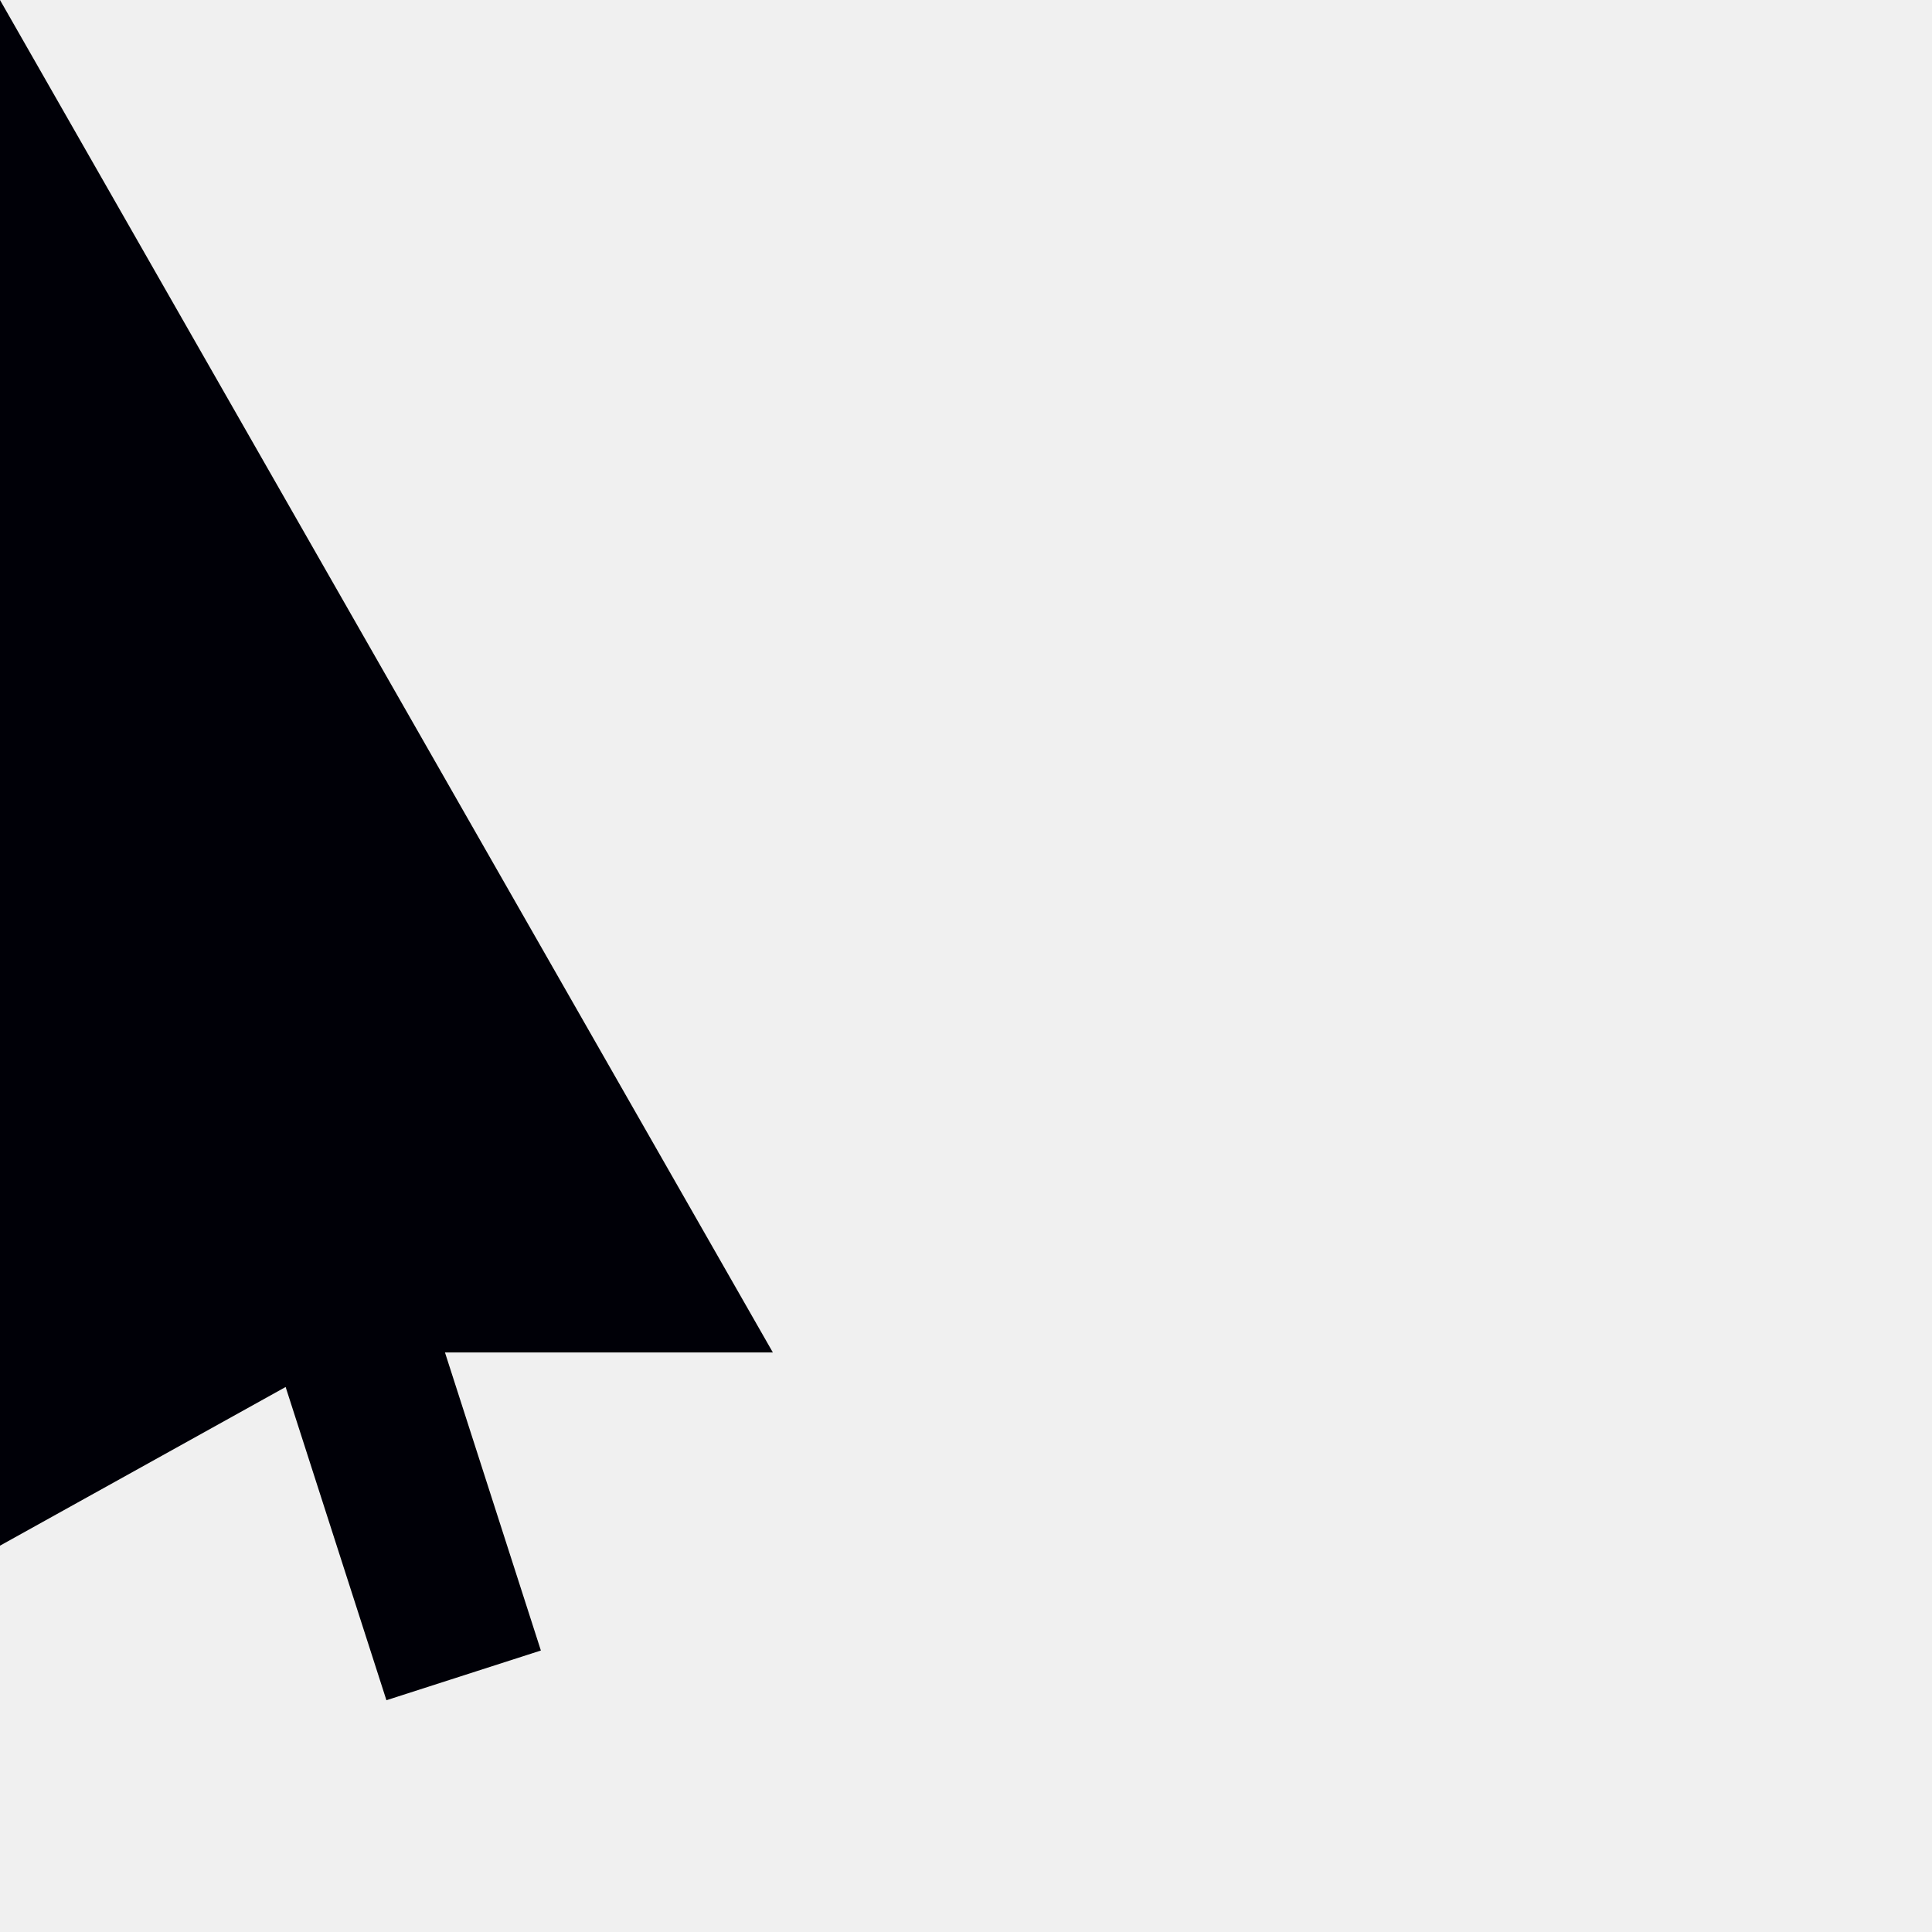
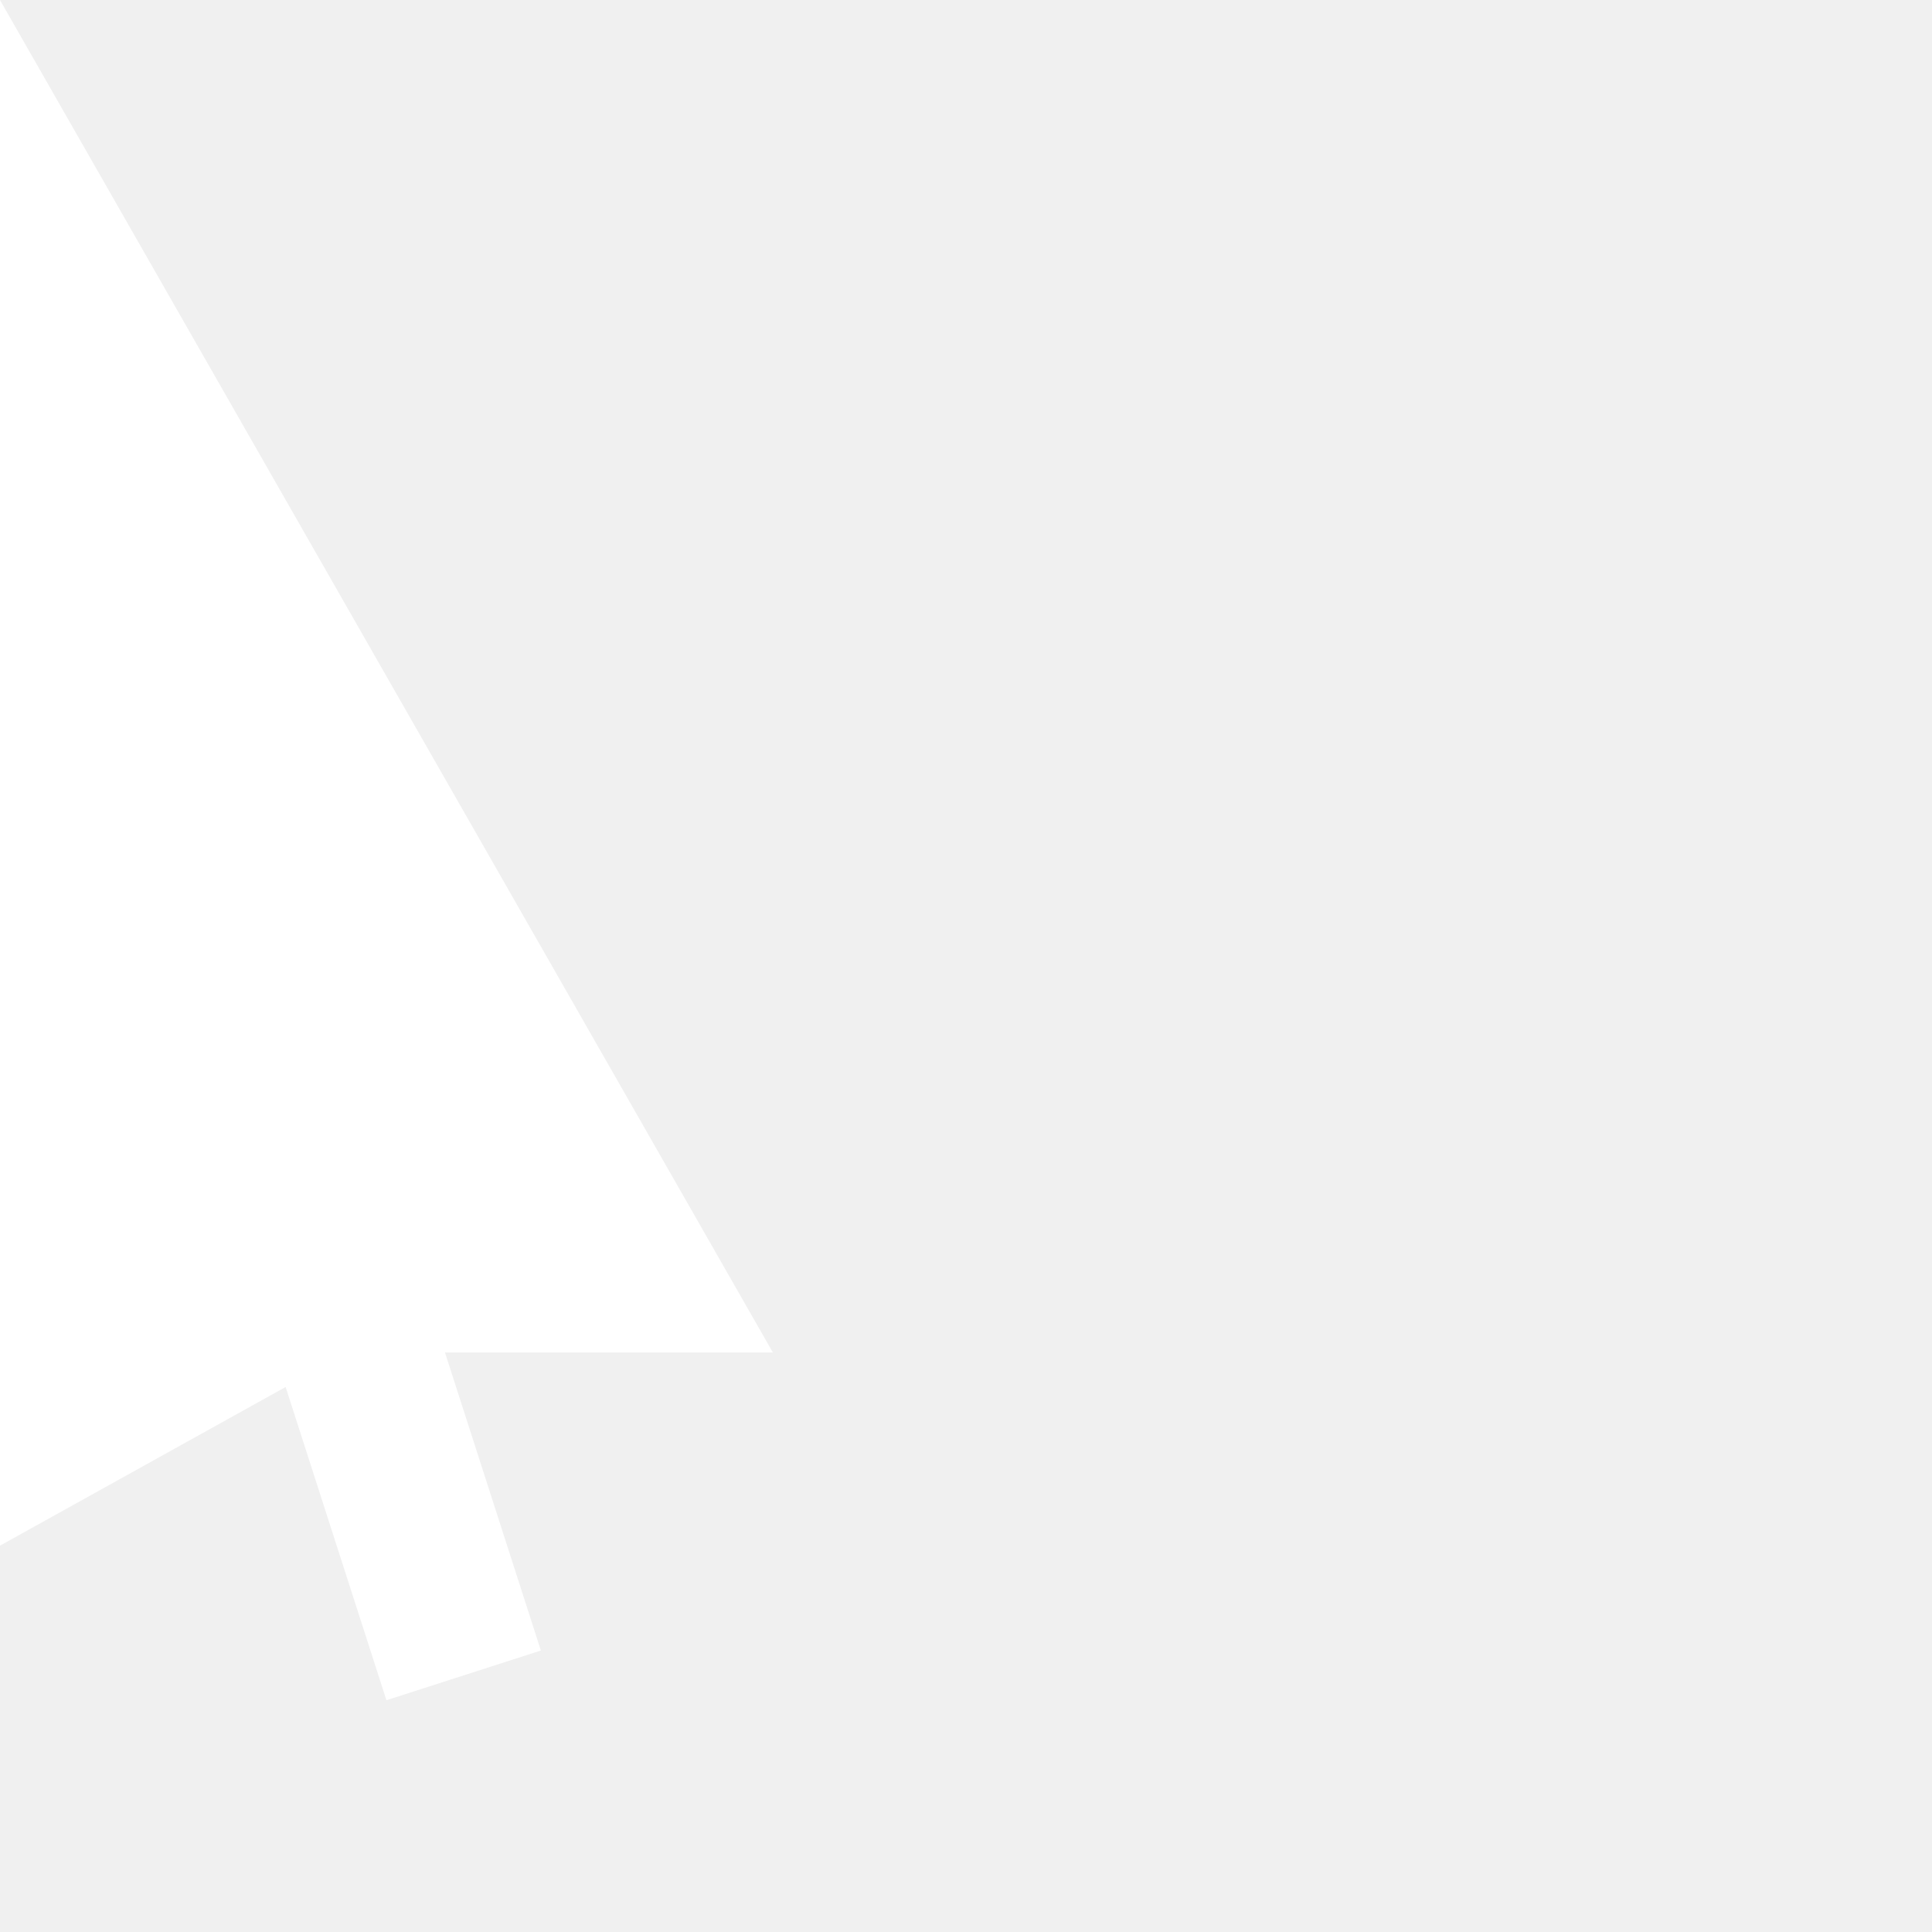
<svg xmlns="http://www.w3.org/2000/svg" width="100" height="100" viewBox="0 0 26.458 26.458" version="1.1" id="svg8">
  <defs id="defs2" />
  <g id="layer1" transform="translate(0,-270.5417)">
-     <path style="fill:#000007;fill-opacity:1;stroke:none;stroke-width:12;stroke-miterlimit:4;stroke-dasharray:none;stroke-opacity:1" d="m 0,270.542 v 21.167 l 4.763,-2.646 5.821,0" id="path819" />
-     <rect style="fill:#000007;fill-opacity:1;stroke:none;stroke-width:33.6;stroke-miterlimit:4;stroke-dasharray:none;stroke-opacity:1" id="rect830" width="5.186" height="2.222" x="276.136" y="82.745" rx="4.4504779e-07" ry="0.922" transform="rotate(72.16243)" />
+     <path style="fill:#ffffff;fill-opacity:1;stroke:none;stroke-width:12;stroke-miterlimit:4;stroke-dasharray:none;stroke-opacity:1" d="m 0,270.542 v 21.167 l 4.763,-2.646 5.821,0" id="path819" />
+     <rect style="fill:#ffffff;fill-opacity:1;stroke:none;stroke-width:33.6;stroke-miterlimit:4;stroke-dasharray:none;stroke-opacity:1" id="rect830" width="5.186" height="2.222" x="276.136" y="82.745" rx="4.4504779e-07" ry="0.922" transform="rotate(72.16243)" />
  </g>
</svg>
